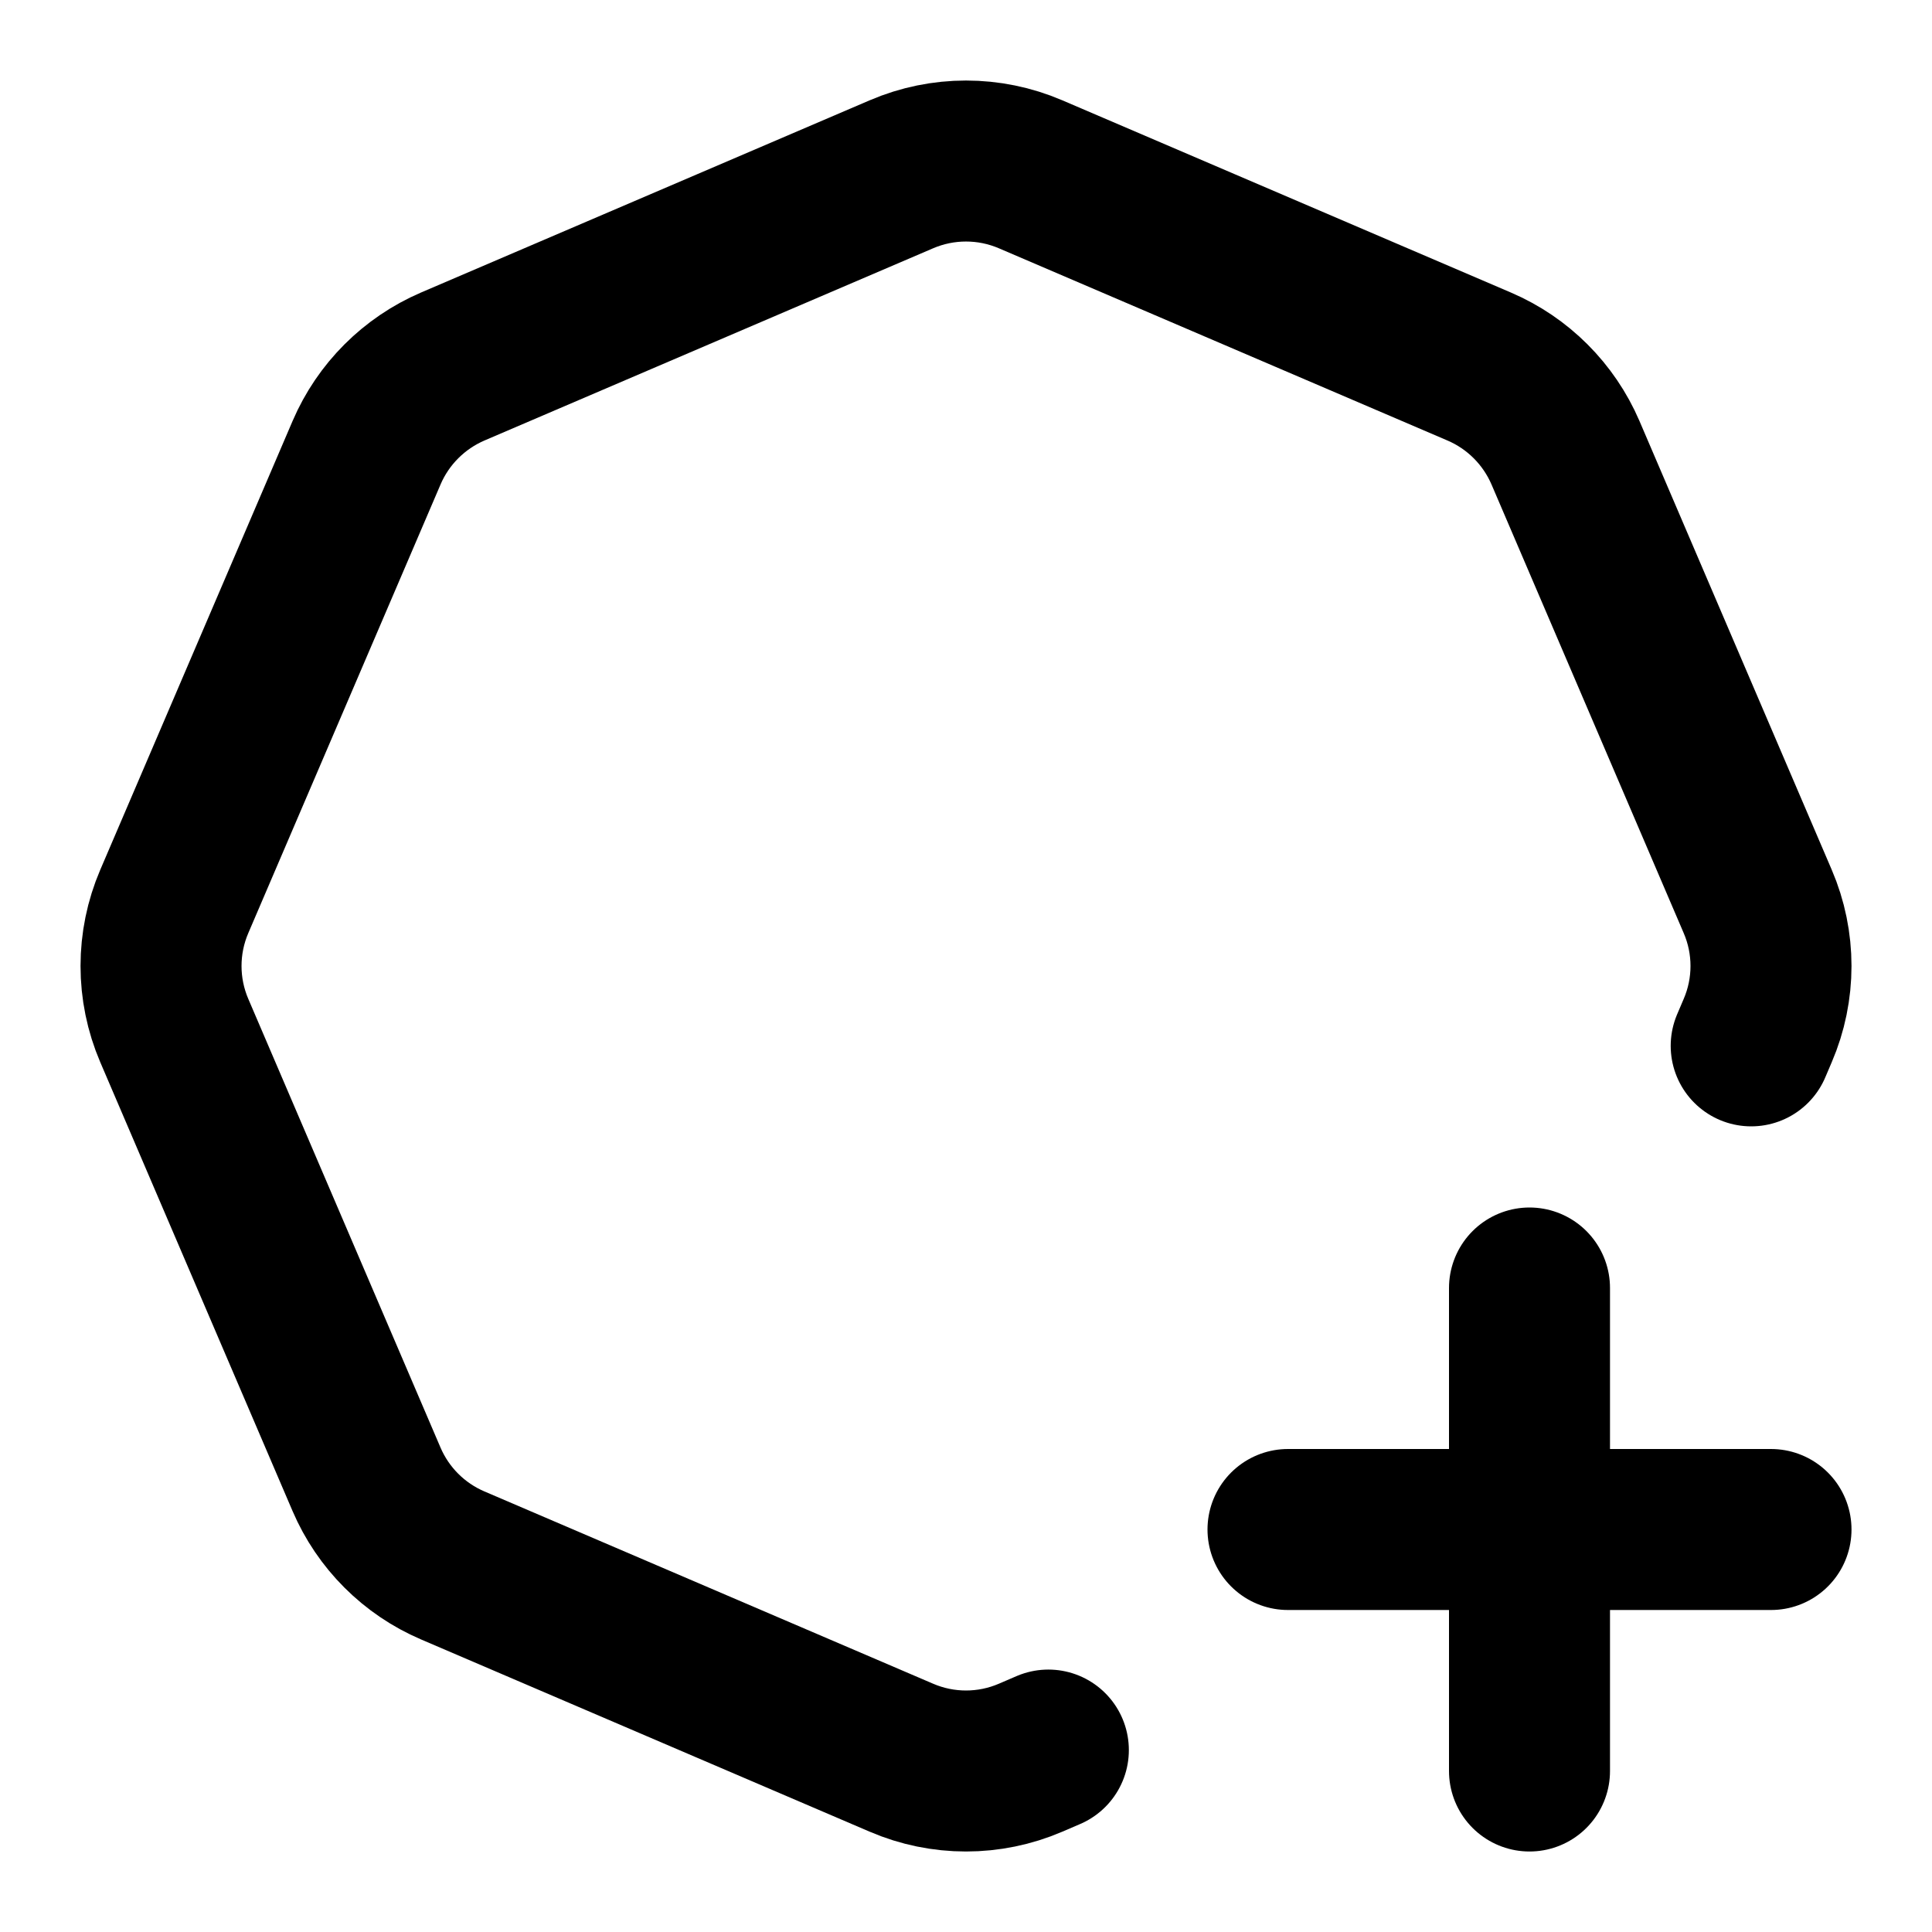
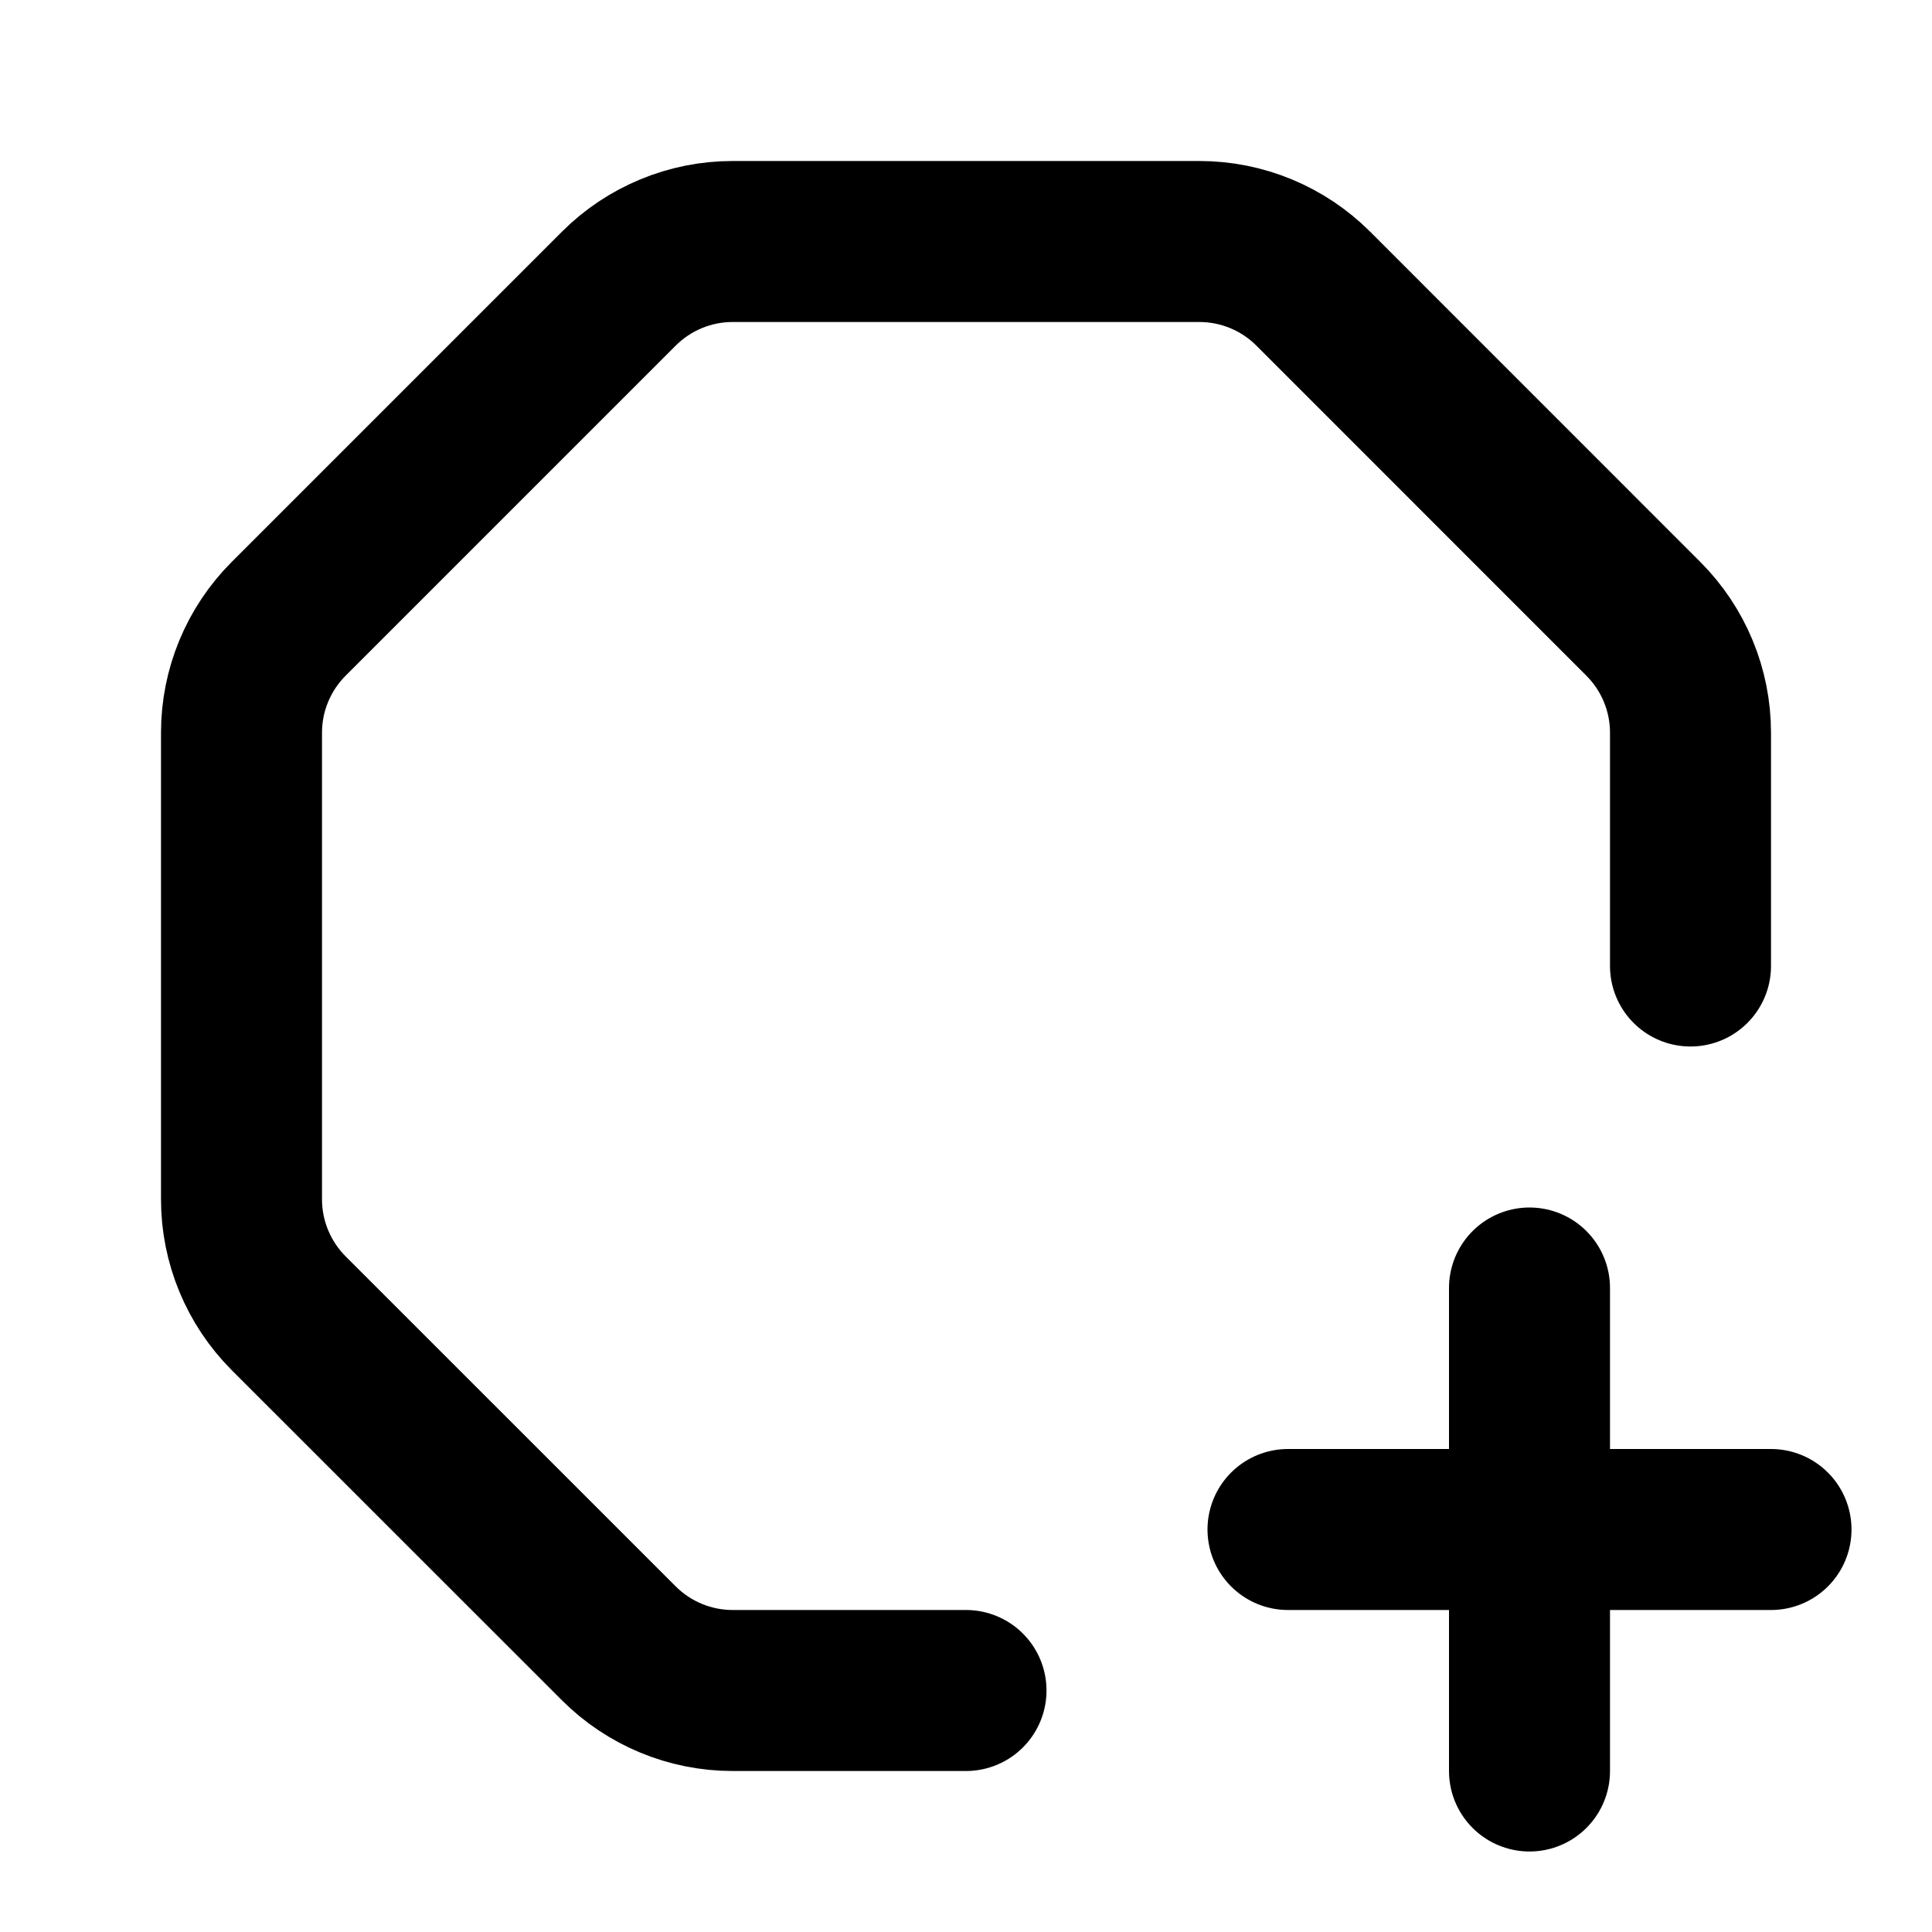
<svg xmlns="http://www.w3.org/2000/svg" width="24" height="24" viewBox="0 0 24 24" fill="none" stroke="currentColor" stroke-width="2" stroke-linecap="round" stroke-linejoin="round" class="icon icon-tabler icons-tabler-outline icon-tabler-octagon-plus-2">
  <path stroke="none" d="M0 0h24v24H0z" fill="none" />
-   <path d="M13.023 21.74l-.221 .095c-.512 .22 -1.092 .22 -1.604 0l-5.575 -2.389a2.036 2.036 0 0 1 -1.07 -1.07l-2.388 -5.574a2.036 2.036 0 0 1 0 -1.604l2.389 -5.575c.206 -.48 .589 -.863 1.07 -1.07l5.574 -2.388a2.036 2.036 0 0 1 1.604 0l5.575 2.389c.48 .206 .863 .589 1.07 1.07l2.388 5.574c.22 .512 .22 1.092 0 1.604l-.081 .19" />
+   <path d="M21 12v-2.899c0 -.53 -.211 -1.039 -.586 -1.414l-4.1 -4.101c-.375 -.375 -.884 -.586 -1.415 -.586h-5.798c-.53 0 -1.039 .211 -1.414 .586l-4.101 4.101c-.375 .375 -.586 .884 -.586 1.414v5.798c0 .53 .211 1.039 .586 1.415l4.101 4.1c.375 .375 .884 .586 1.414 .586h2.899" />
  <path d="M16 19h6" />
  <path d="M19 16v6" />
</svg>
